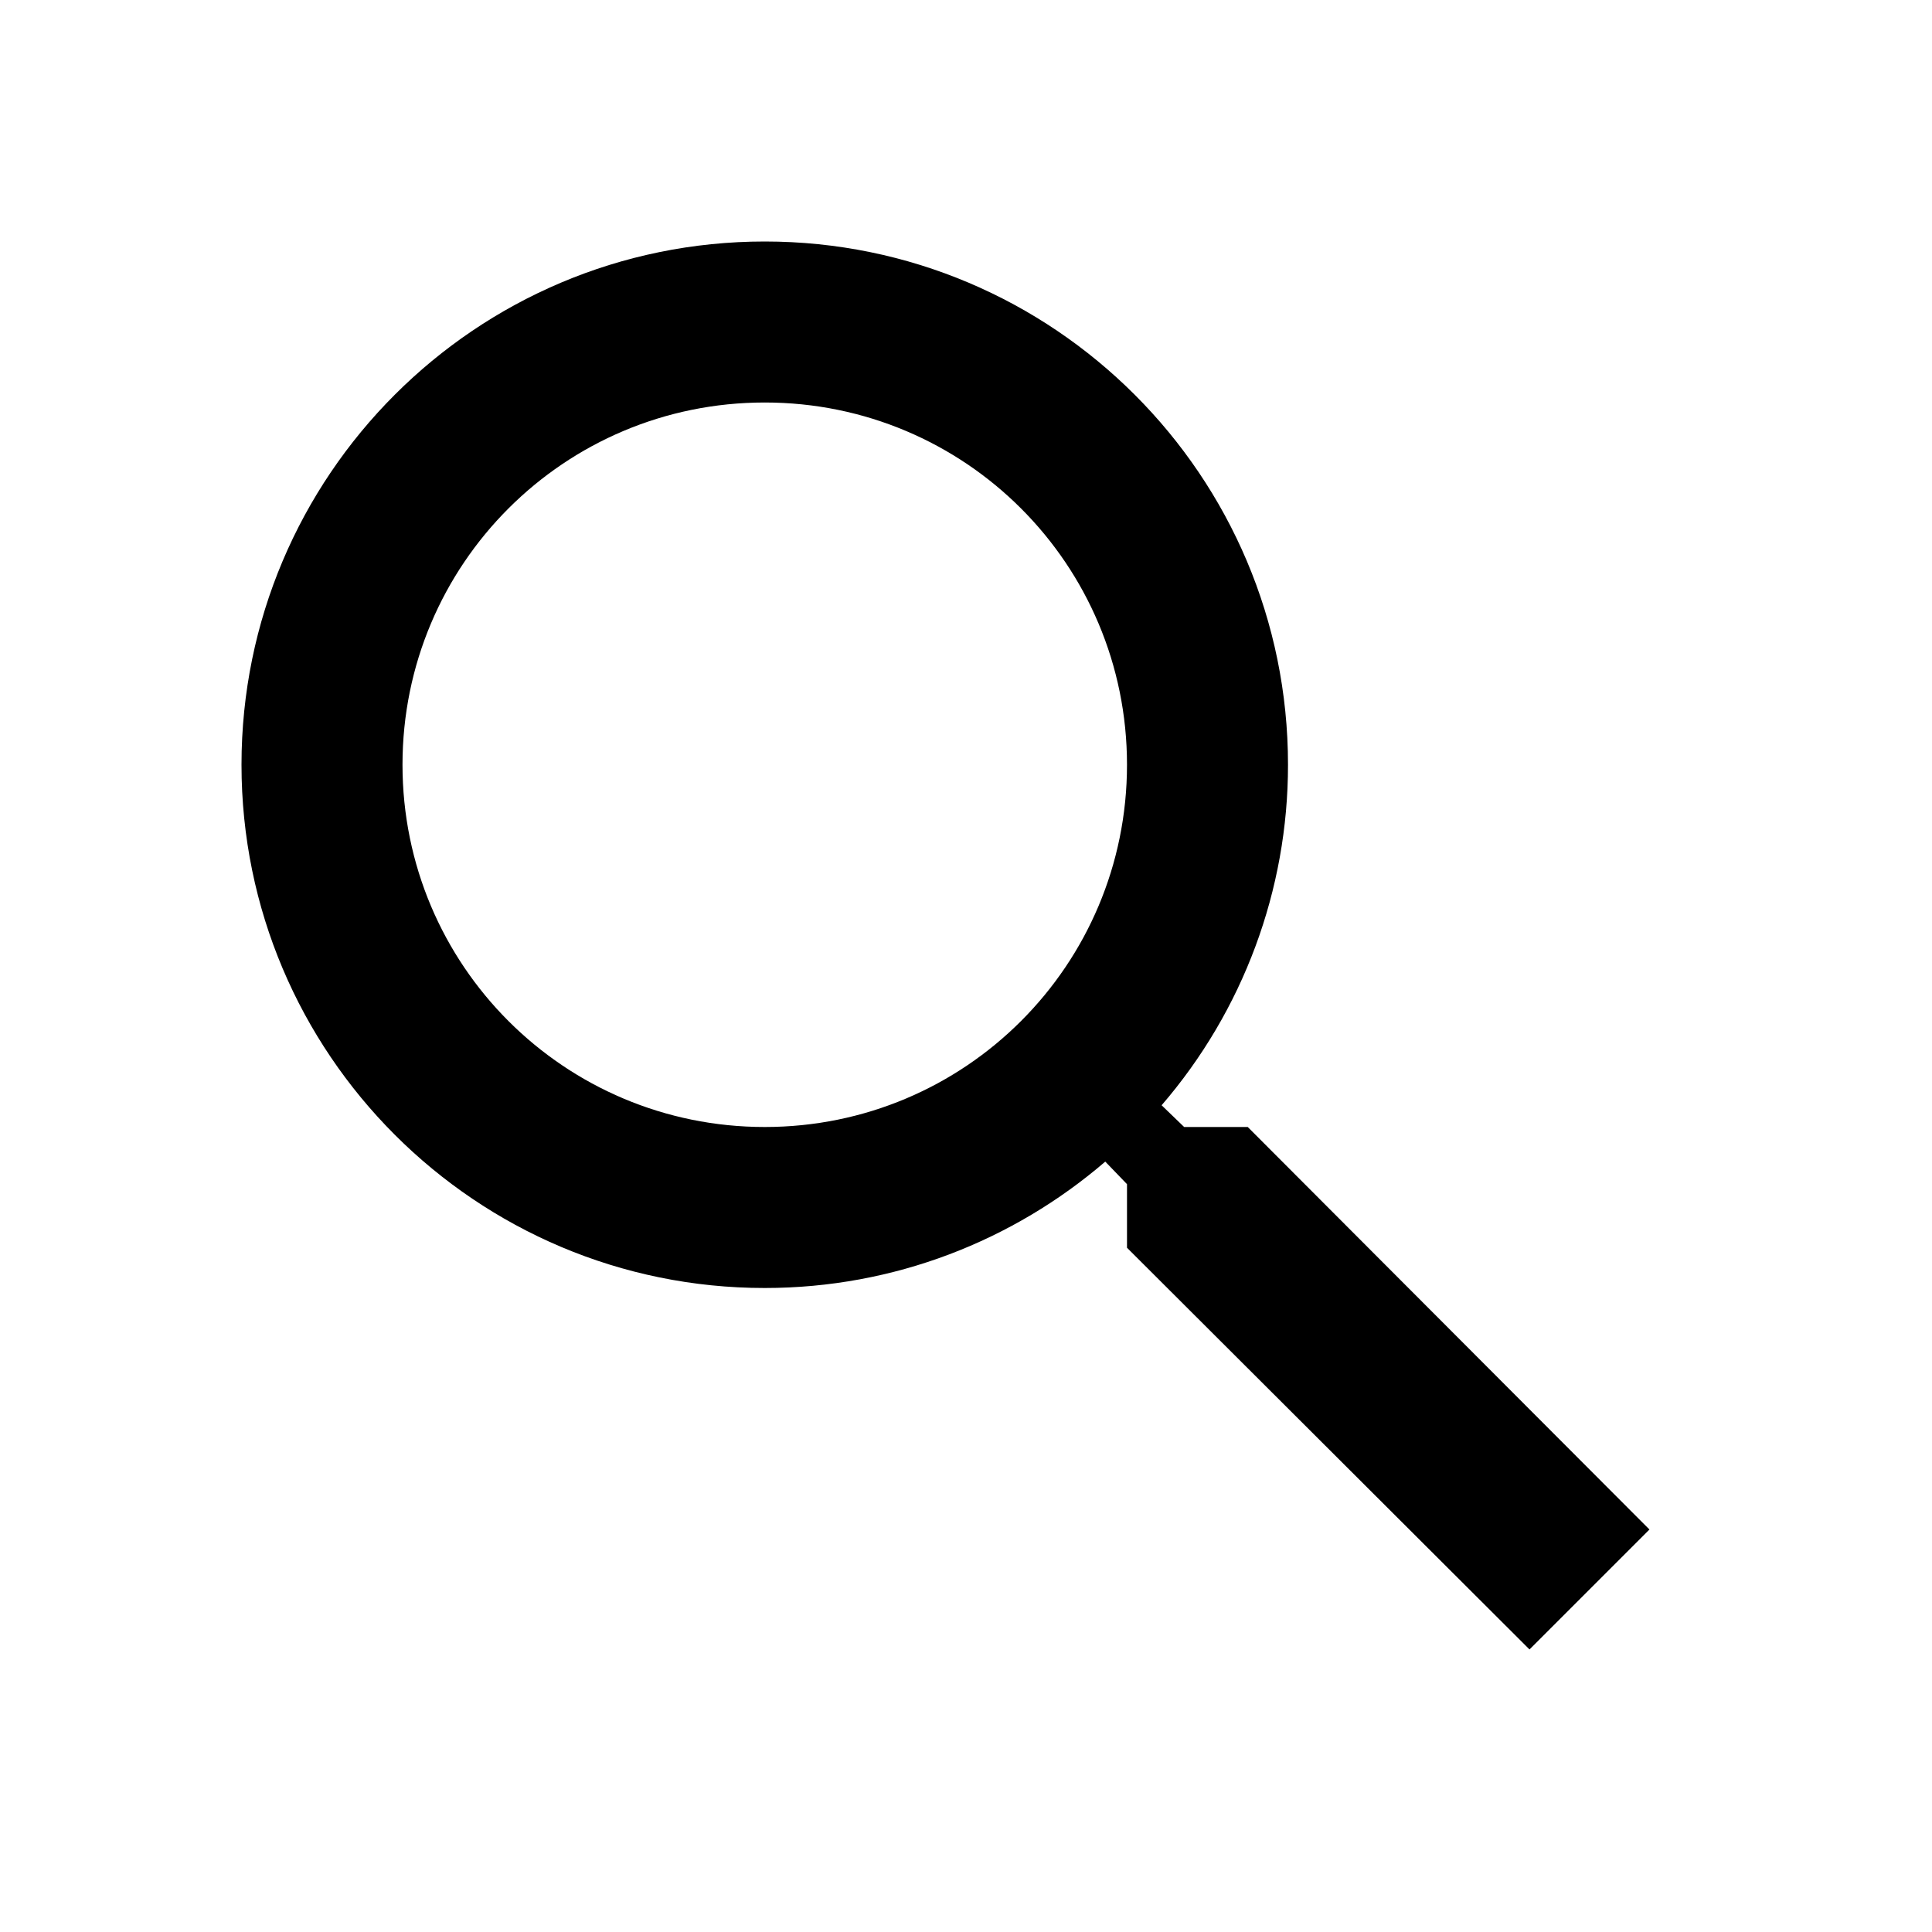
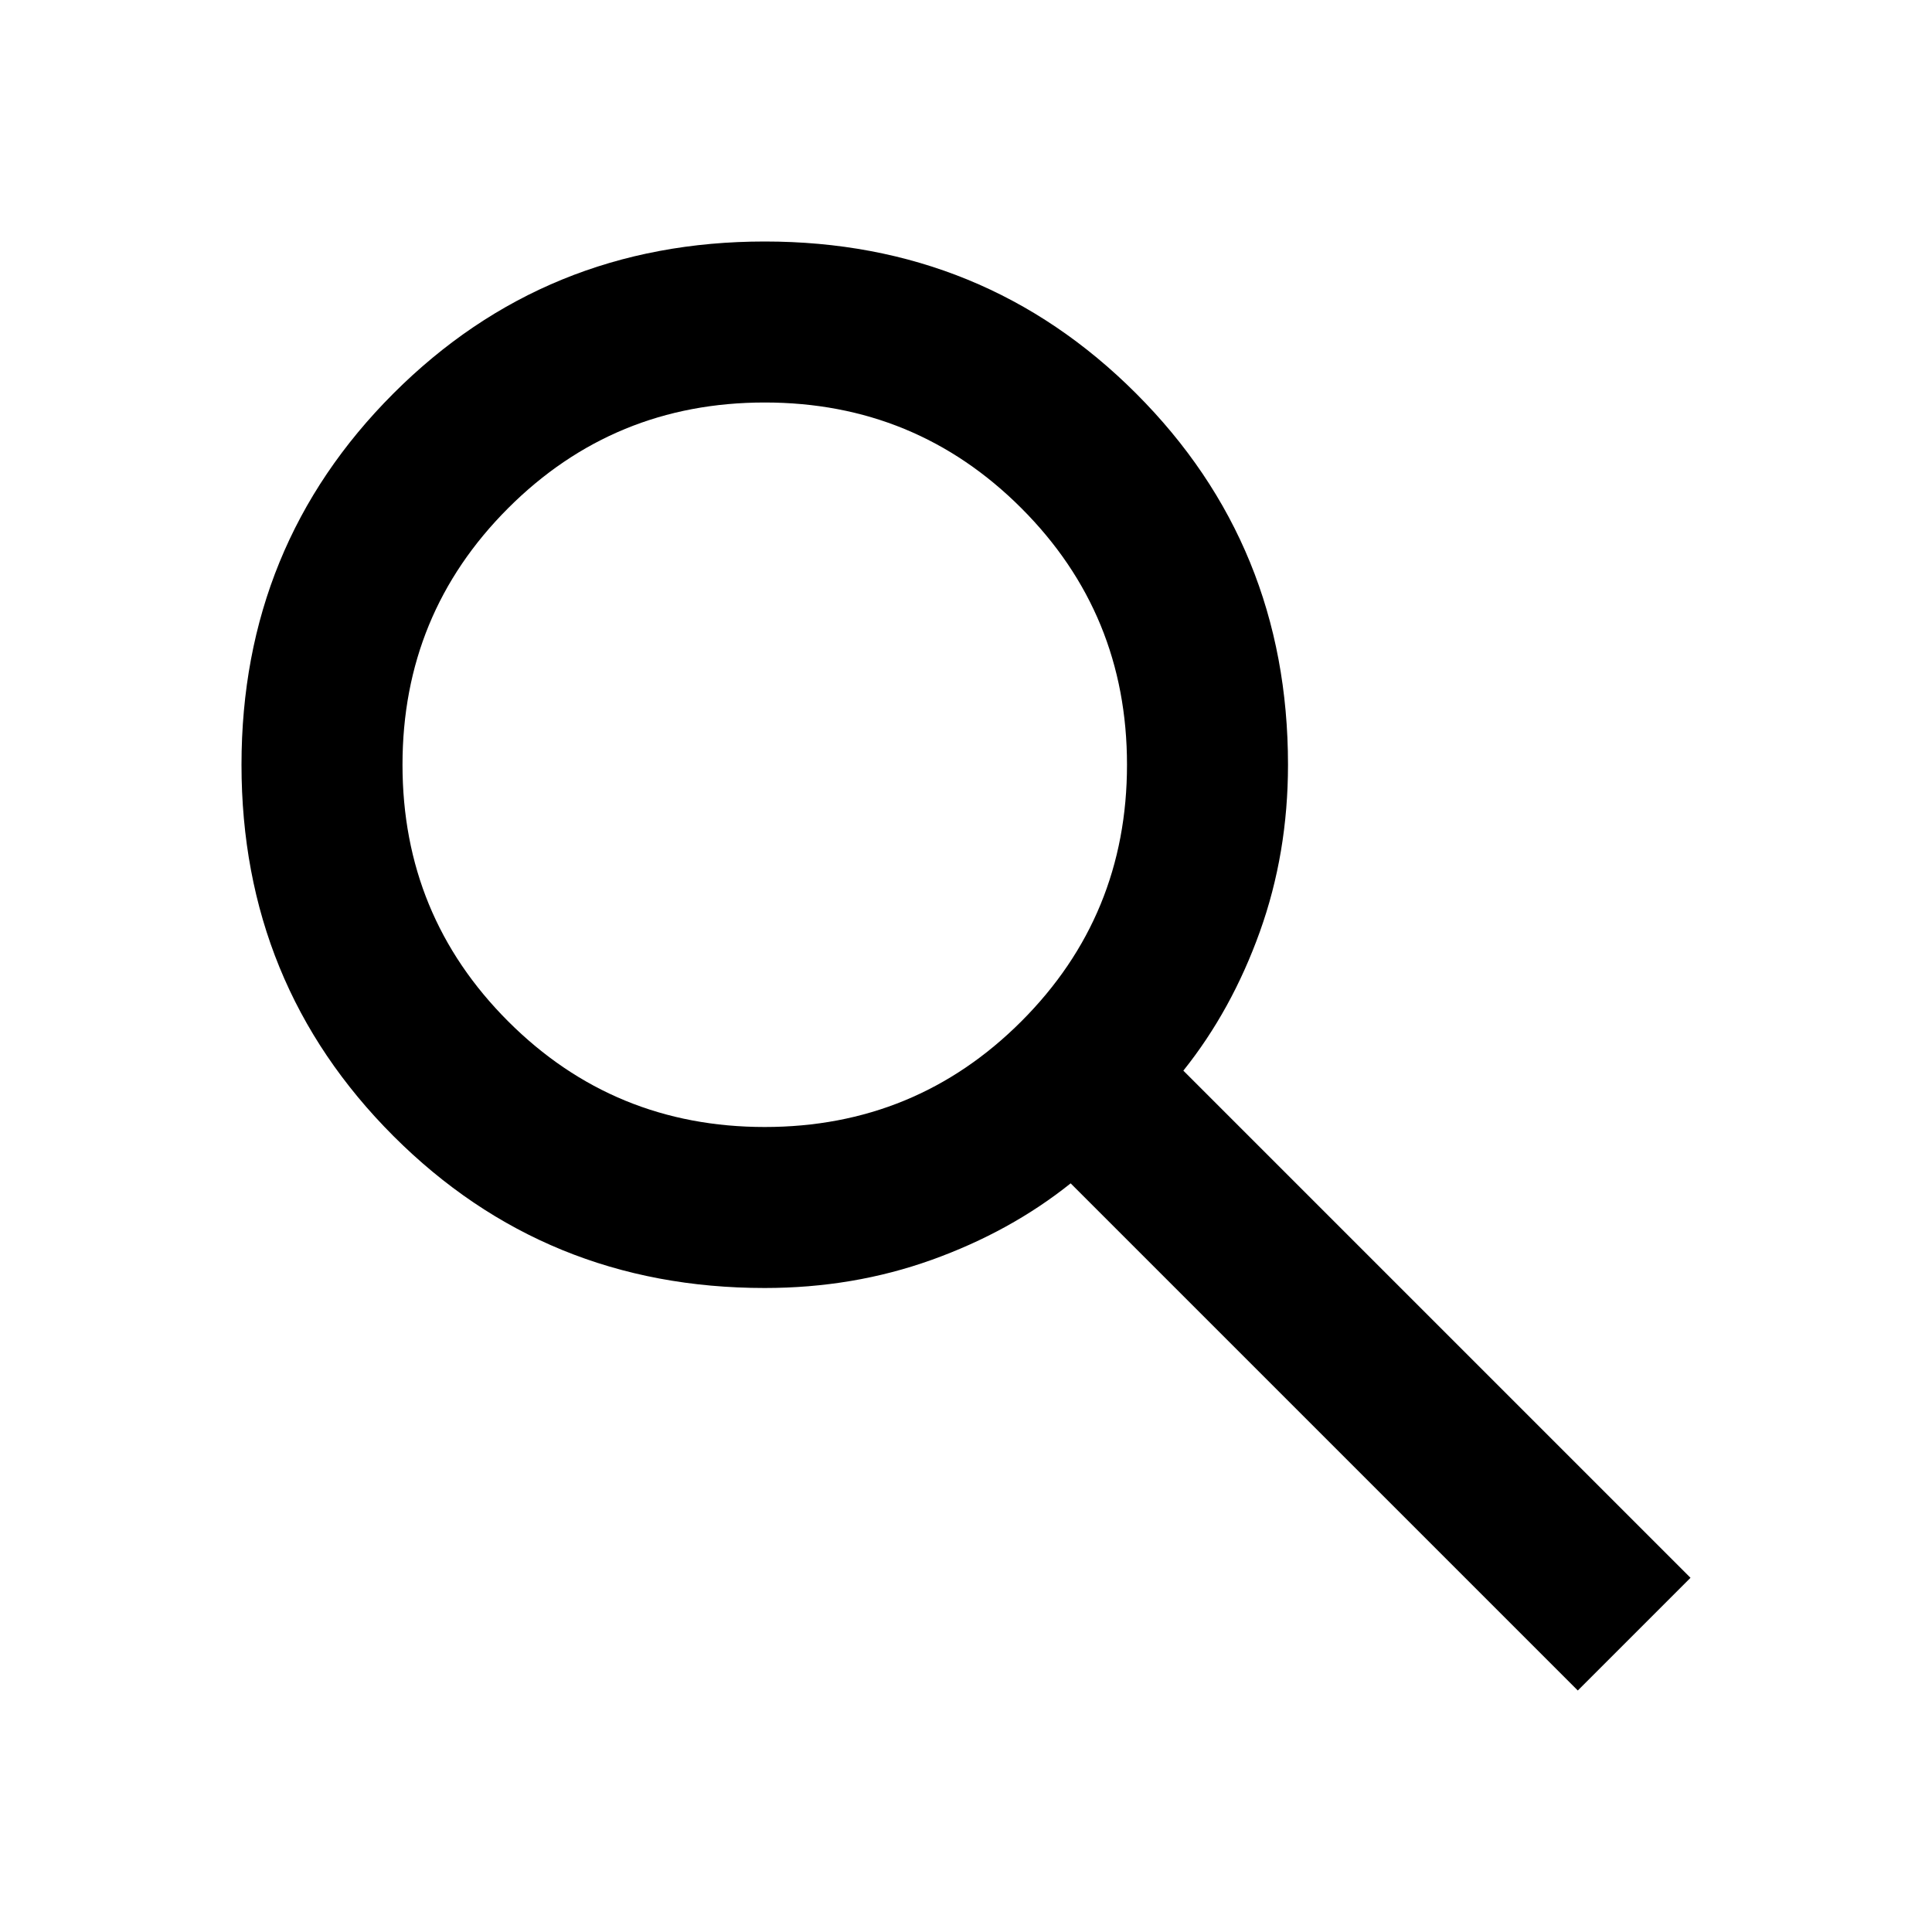
- <svg xmlns="http://www.w3.org/2000/svg" viewBox="0 0 24 24" fill="currentColor">
-   <path d="M15.5 14h-.79l-.28-.27A6.471 6.471 0 0 0 16 9.5 6.5 6.5 0 1 0 9.5 16c1.61 0 3.09-.59 4.23-1.57l.27.28v.79l5 4.99L20.49 19l-4.99-5zm-6 0C7.01 14 5 11.99 5 9.5S7.01 5 9.5 5 14 7.01 14 9.5 11.99 14 9.5 14z" />
+ <svg xmlns="http://www.w3.org/2000/svg" height="24" viewBox="0 -960 960 960" width="24">
+   <path fill="black" d="M784-120 532-372q-30 24-69 38t-83 14q-109 0-184.5-75.5T120-580q0-109 75.5-184.5T380-840q109 0 184.5 75.5T640-580q0 44-14 83t-38 69l252 252-56 56ZM380-400q75 0 127.5-52.5T560-580q0-75-52.5-127.5T380-760q-75 0-127.5 52.5T200-580q0 75 52.5 127.5T380-400Z" />
</svg>
